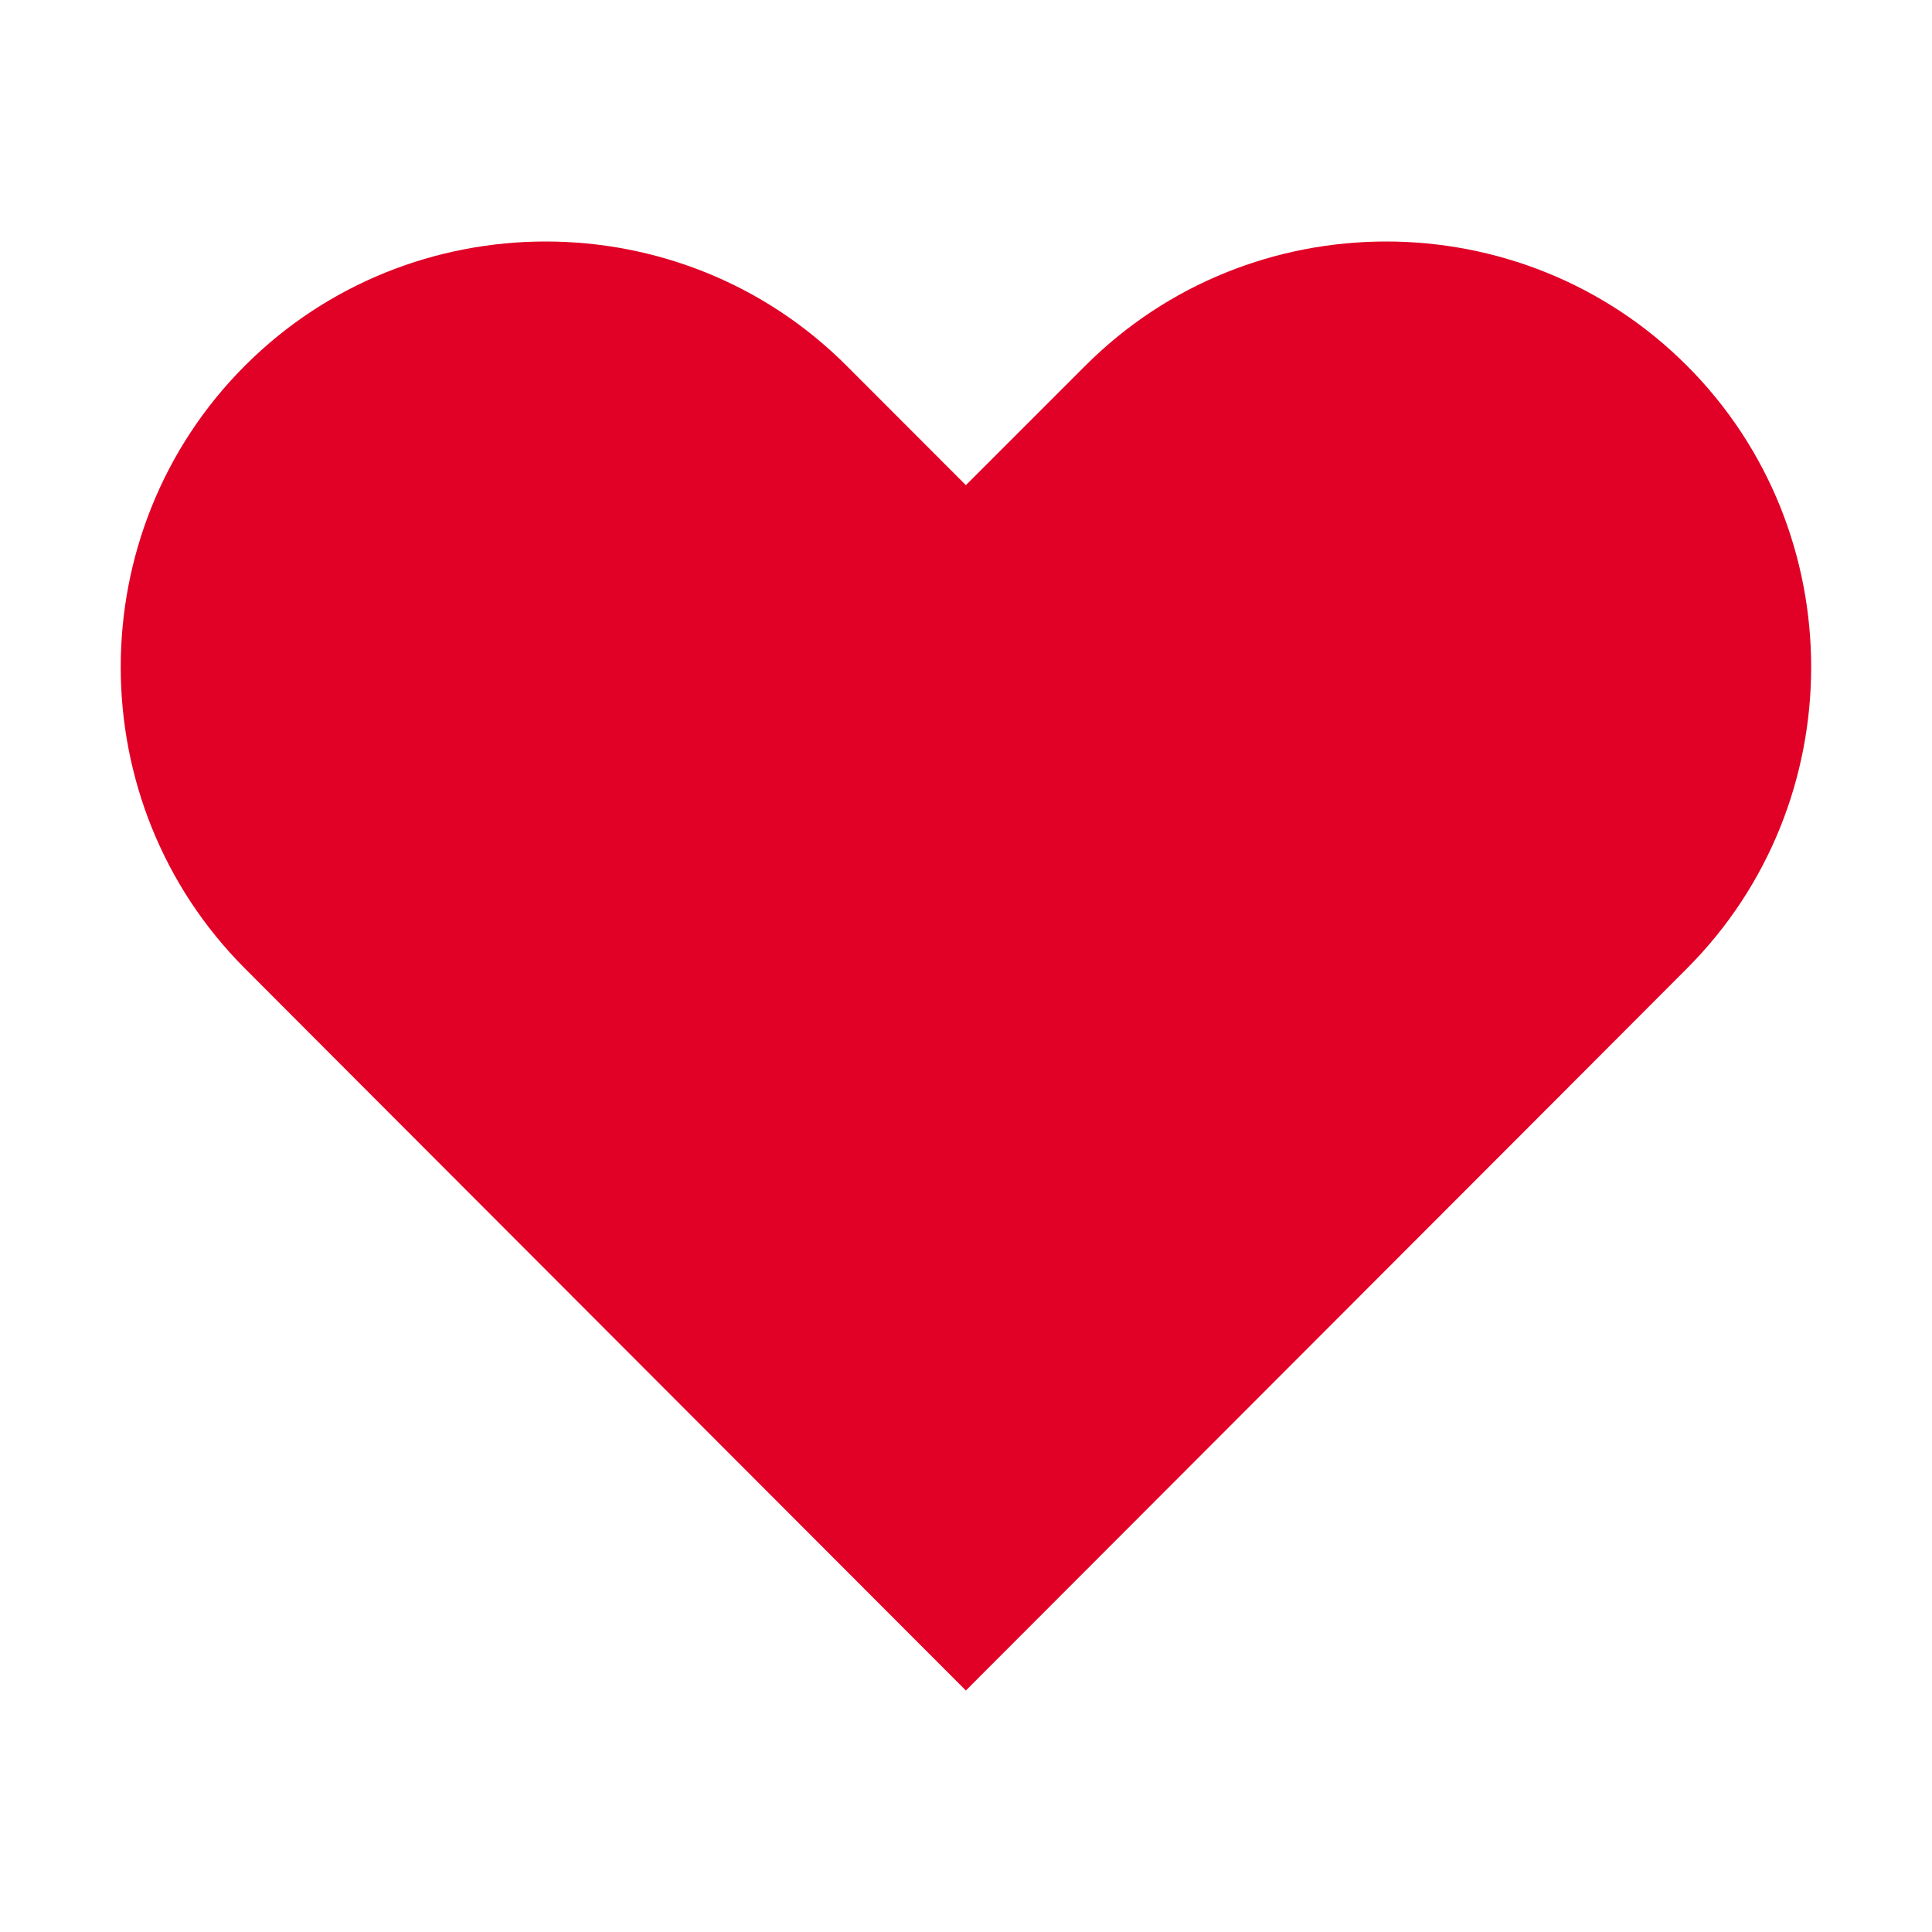
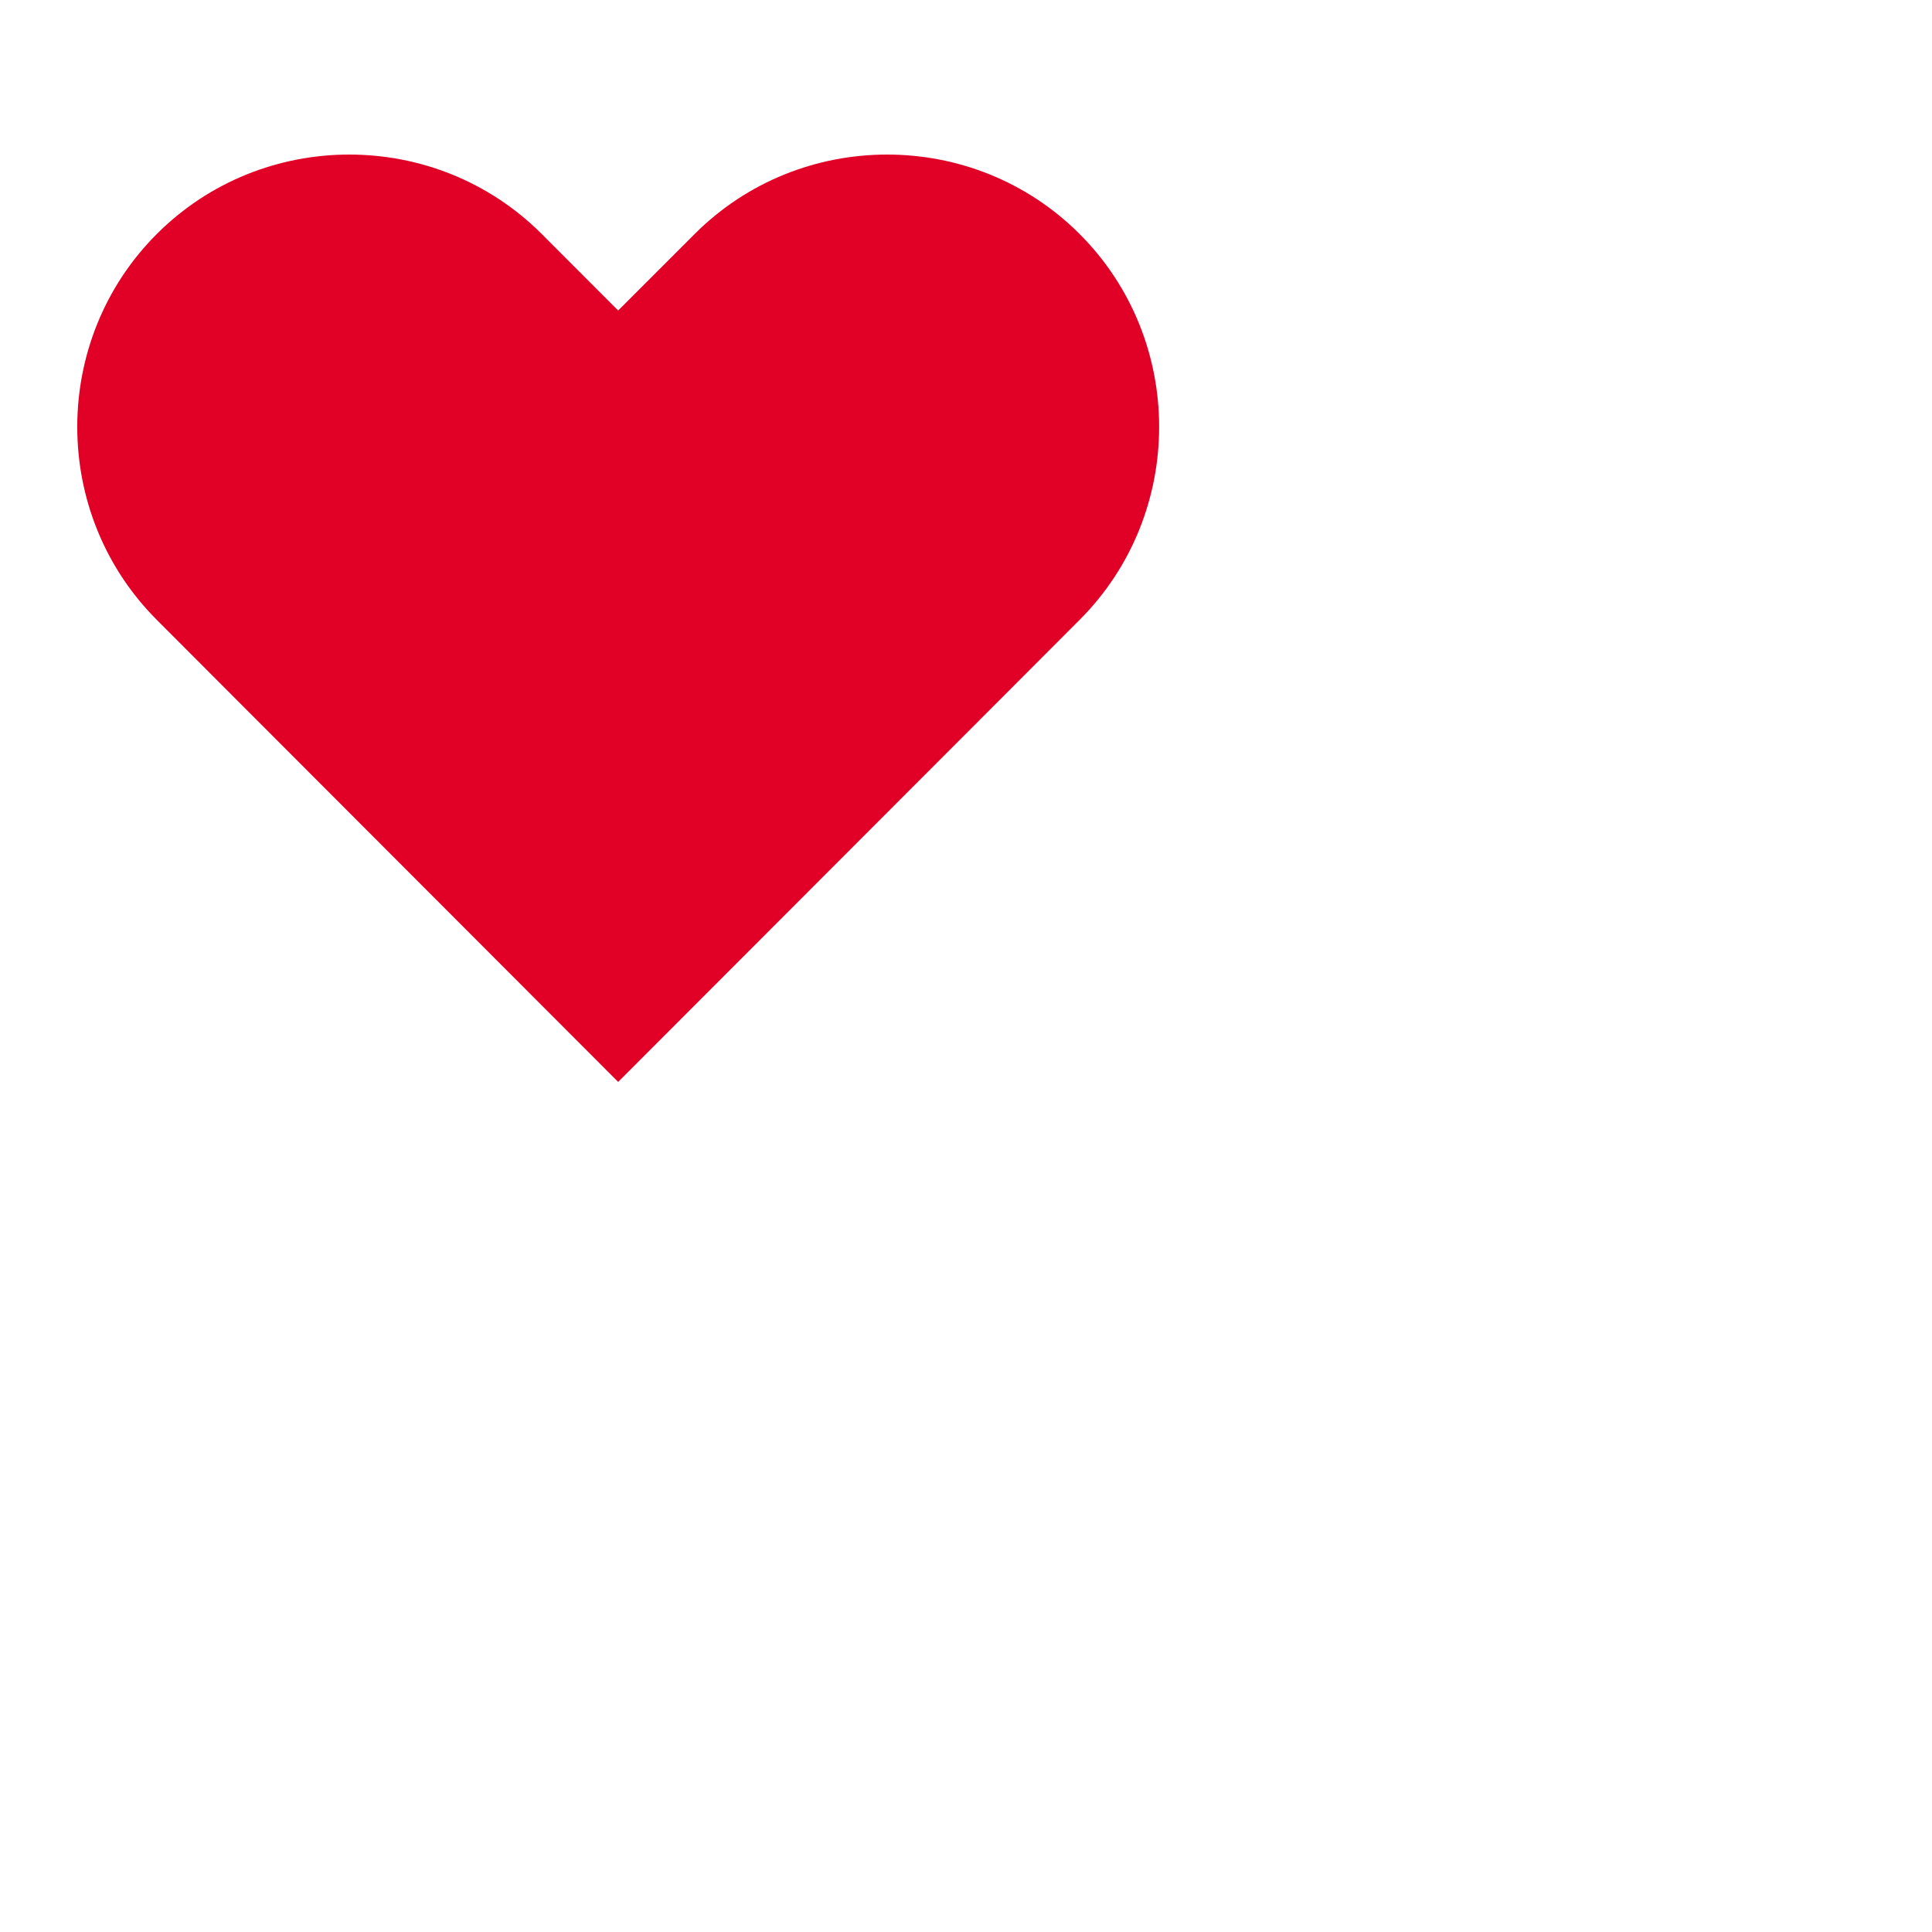
- <svg xmlns="http://www.w3.org/2000/svg" width="16px" height="16px" viewBox="0 0 16 16" version="1.1">
+ <svg xmlns="http://www.w3.org/2000/svg" width="25px" height="25px" viewBox="0 0 25 25" version="1.1">
  <path fill="#e10026" d="M13.971,3.029 C12.601,1.657 10.358,1.657 8.988,3.029 L7.999,4.018 L7.011,3.029 C5.641,1.657 3.398,1.657 2.028,3.029 C0.657,4.401 0.657,6.647 2.028,8.02 L3.015,9.009 L7.999,14 L12.984,9.009 L13.971,8.02 C15.342,6.647 15.342,4.401 13.971,3.029" id="path-1" />
</svg>
